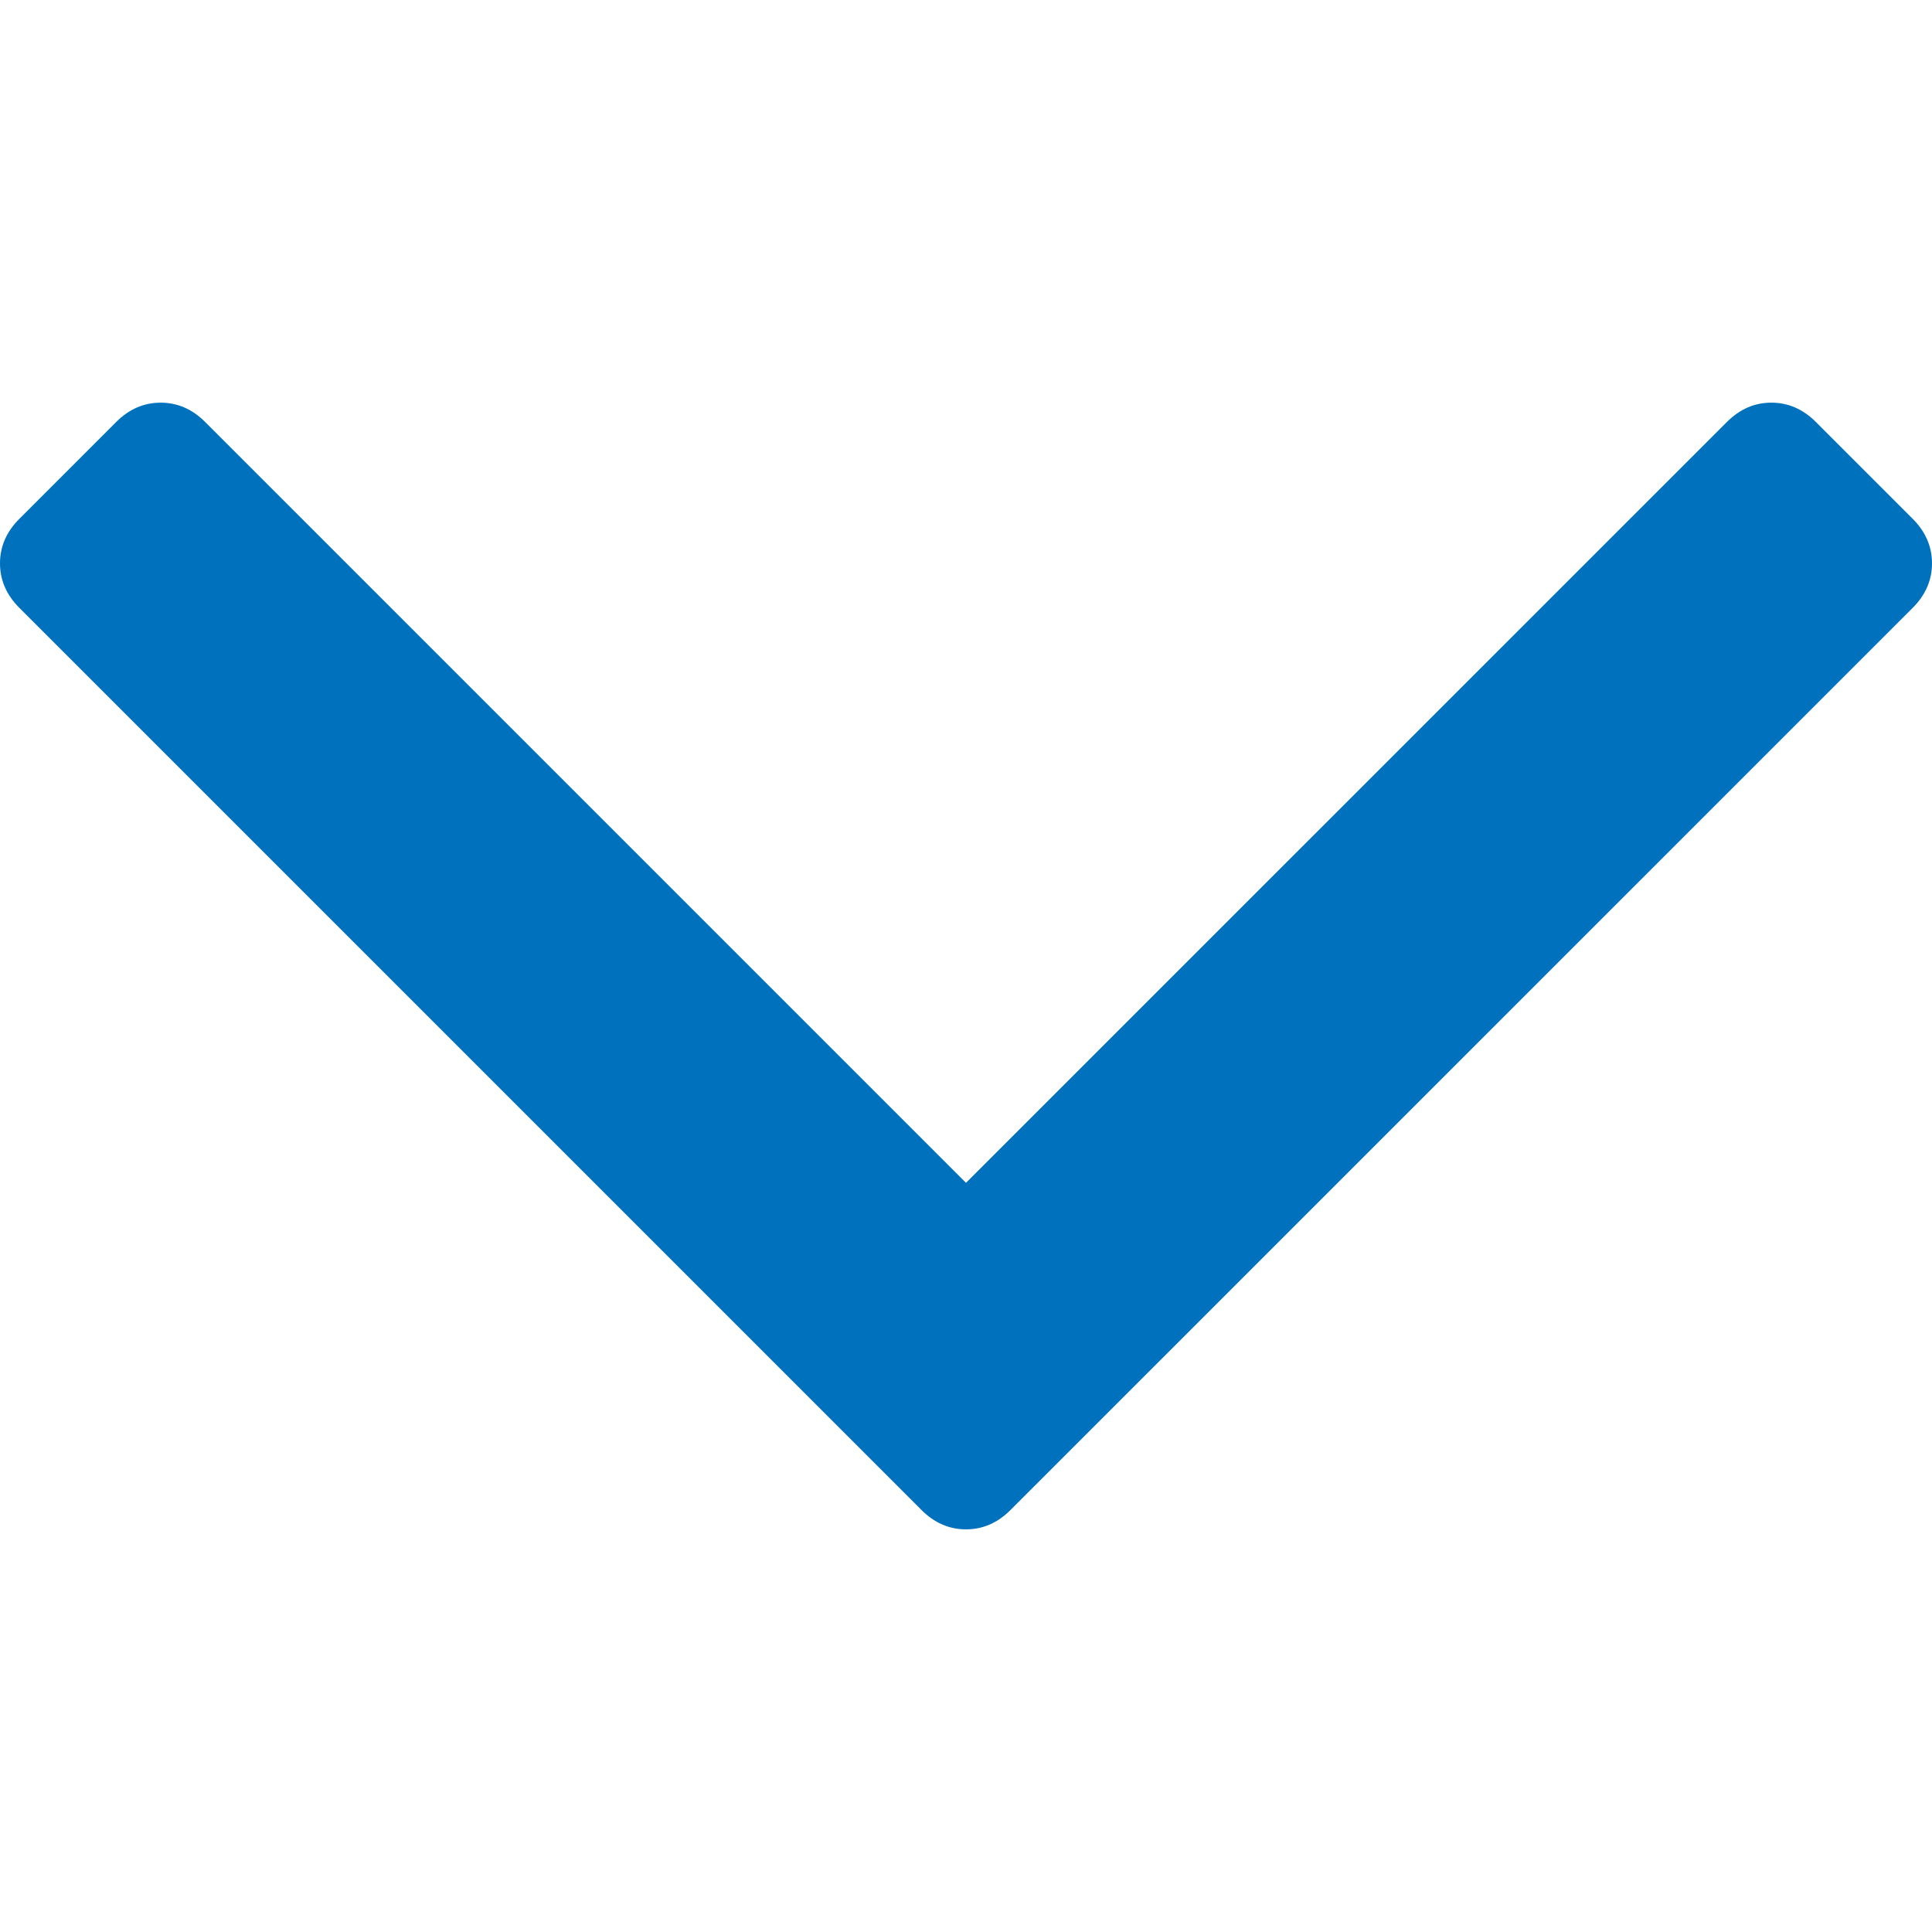
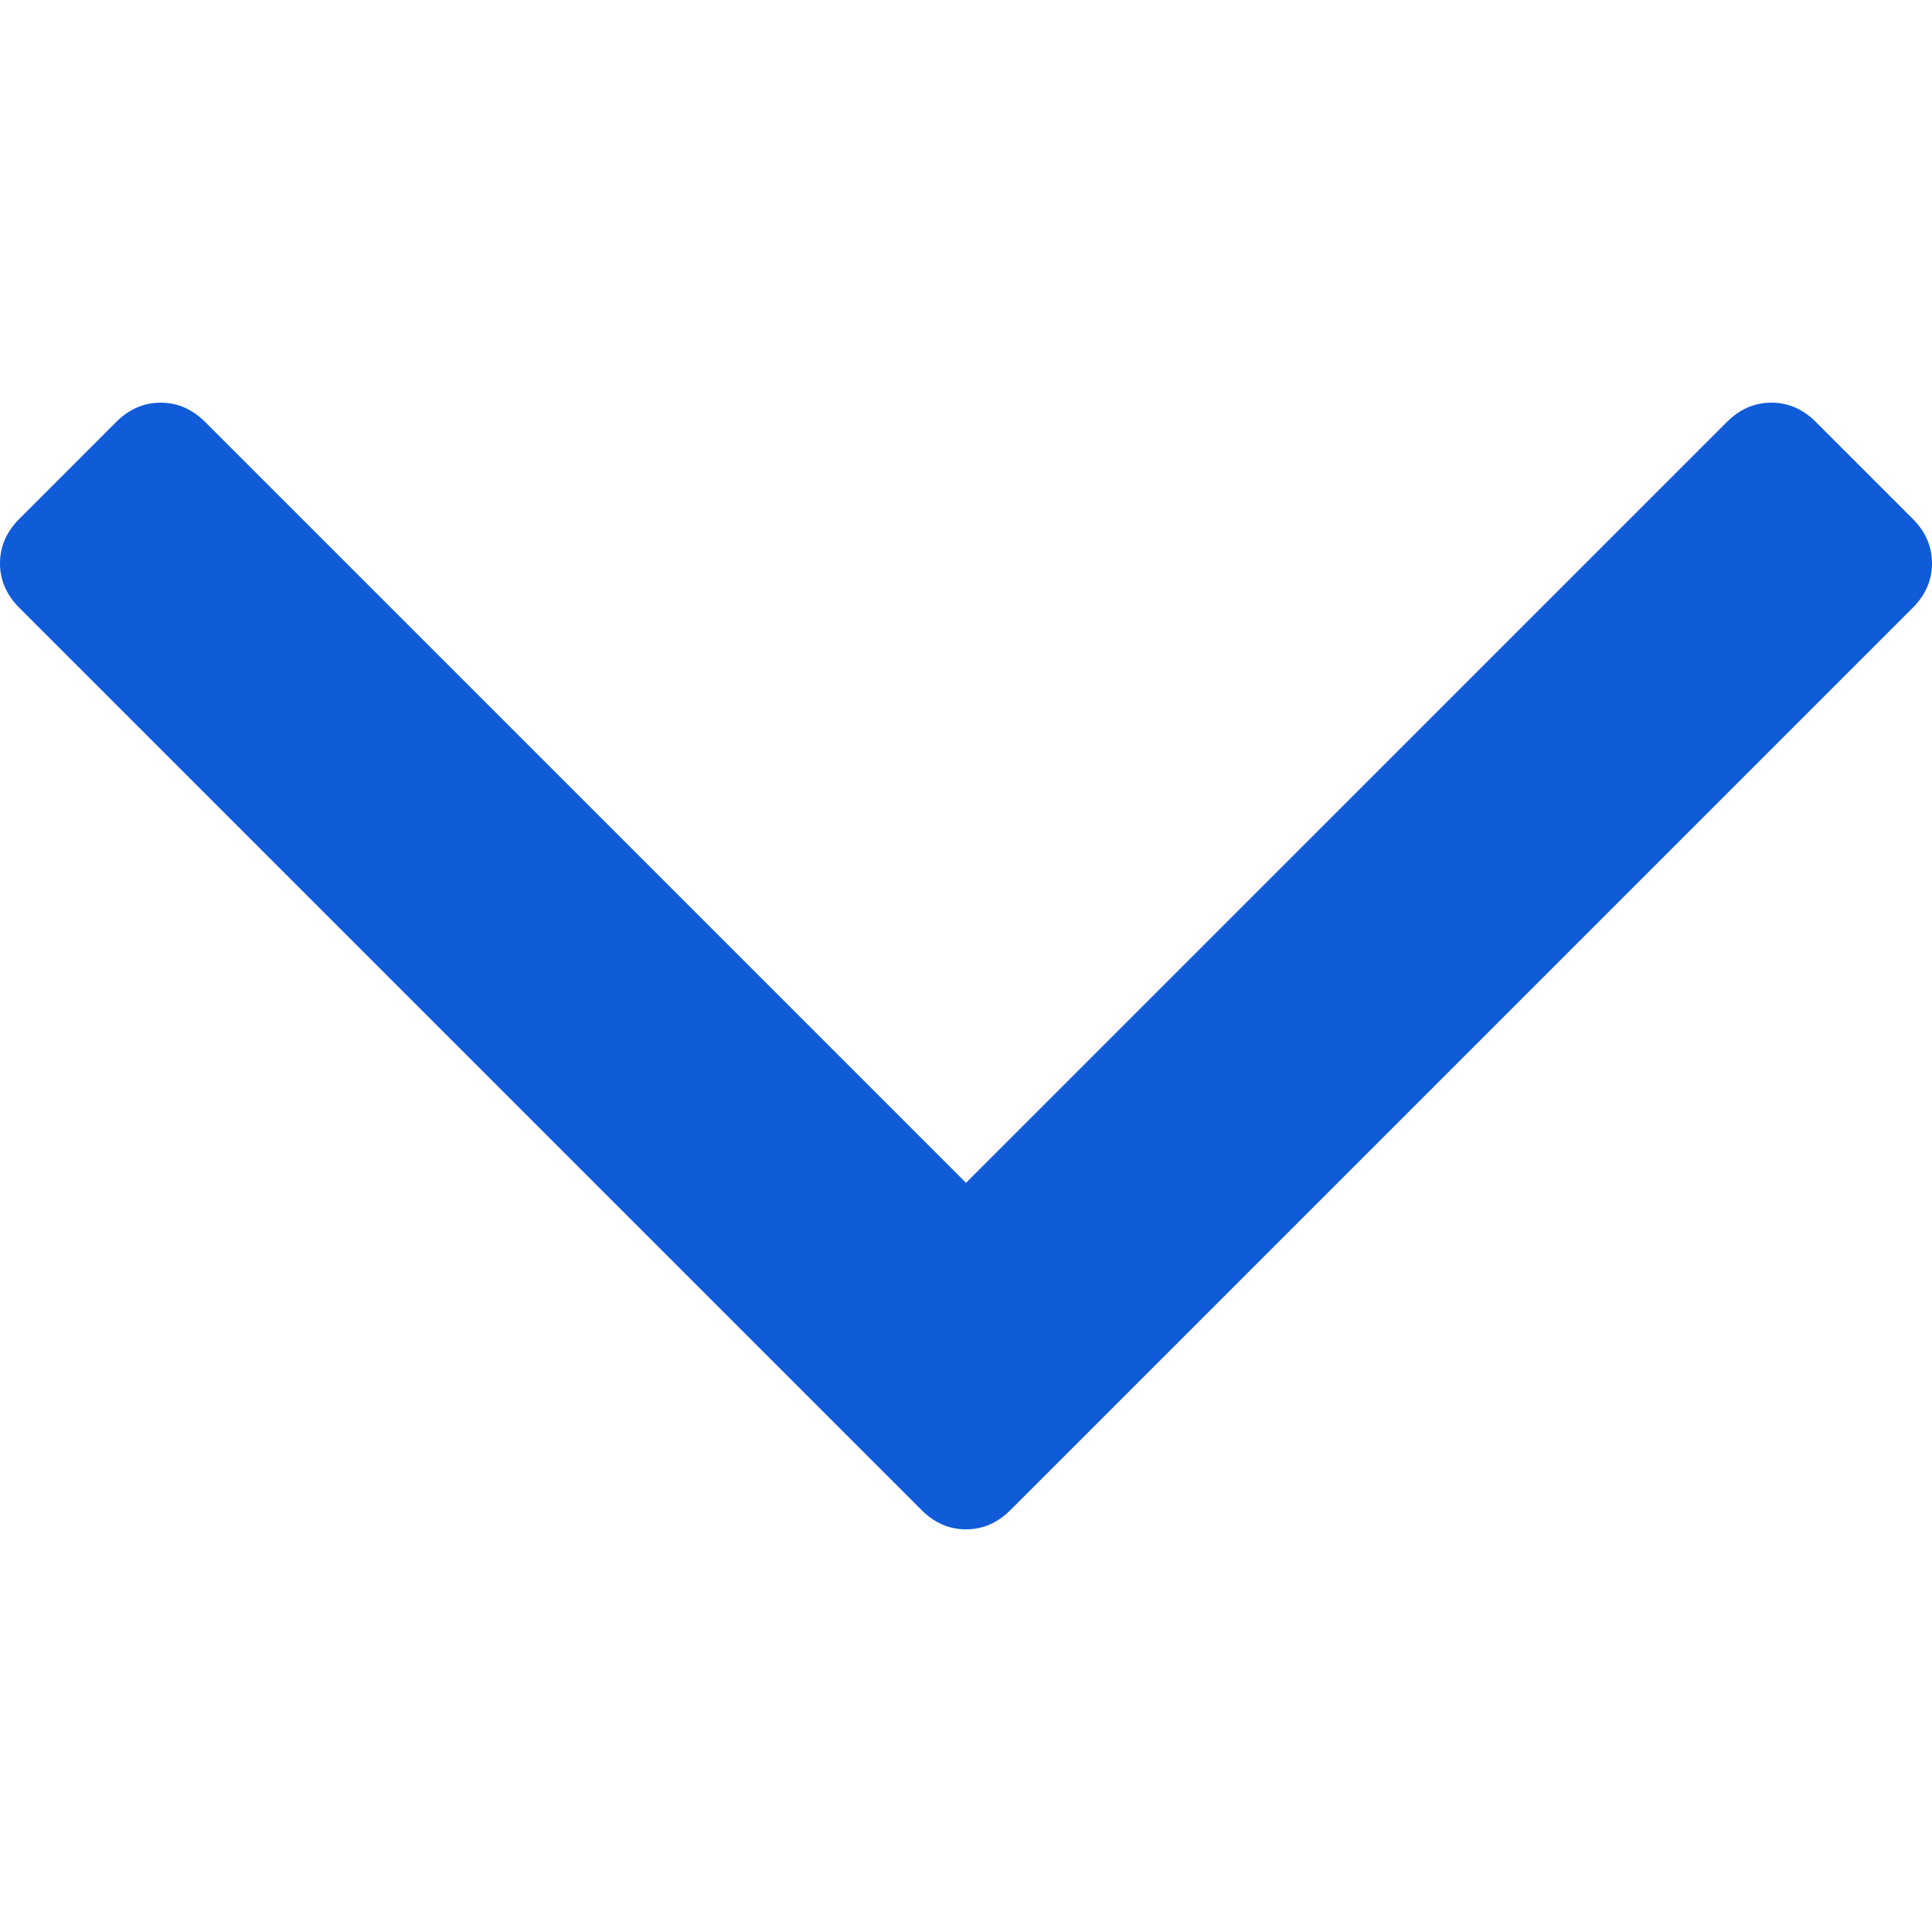
<svg xmlns="http://www.w3.org/2000/svg" width="512" height="512" viewBox="0 0 284.929 284.929">
-   <path d="M282.082 76.51L267.808 62.24c-1.902-1.906-4.093-2.856-6.57-2.856-2.47 0-4.66.95-6.563 2.856L142.465 174.44 30.263 62.24c-1.903-1.905-4.093-2.855-6.567-2.855-2.475 0-4.665.95-6.567 2.856L2.856 76.516C.95 78.417 0 80.607 0 83.082c0 2.473.953 4.663 2.856 6.565L135.9 222.693c1.9 1.903 4.092 2.854 6.566 2.854s4.66-.95 6.562-2.854L282.082 89.647c1.902-1.903 2.847-4.093 2.847-6.565 0-2.475-.946-4.665-2.848-6.57z" fill="#0071bc" />
+   <path d="M282.082 76.51L267.808 62.24c-1.902-1.906-4.093-2.856-6.57-2.856-2.47 0-4.66.95-6.563 2.856L142.465 174.44 30.263 62.24c-1.903-1.905-4.093-2.855-6.567-2.855-2.475 0-4.665.95-6.567 2.856L2.856 76.516C.95 78.417 0 80.607 0 83.082c0 2.473.953 4.663 2.856 6.565L135.9 222.693c1.9 1.903 4.092 2.854 6.566 2.854s4.66-.95 6.562-2.854L282.082 89.647c1.902-1.903 2.847-4.093 2.847-6.565 0-2.475-.946-4.665-2.848-6.57z" fill="#105bd8" />
</svg>
